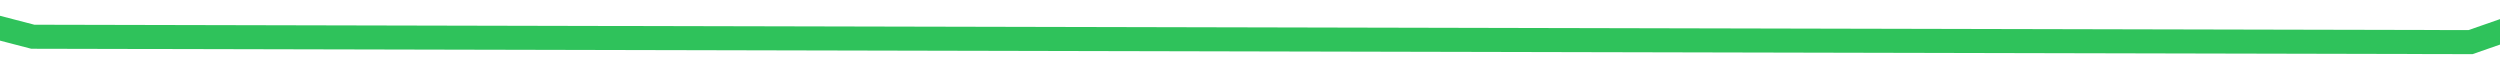
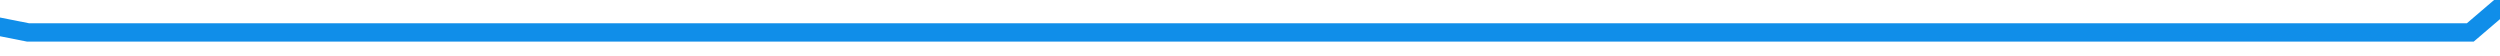
- <svg xmlns="http://www.w3.org/2000/svg" version="1.1" width="208px" height="6px" preserveAspectRatio="xMinYMid meet" viewBox="1160 733  208 4">
-   <g transform="matrix(0.9902681 0.1391731 -0.1391731 0.9902681 114.5934 -168.7618 )">
-     <path d="M 0 113.483  L 240.425 167.06  L 463.019 71.194  L 739.723 103.15  L 940.628 75.367  L 1087.295 0  L 1362 95.631  " stroke-width="2" stroke="#2fc25b" fill="none" transform="matrix(1 0 0 1 424 646 )" />
+ <svg xmlns="http://www.w3.org/2000/svg" version="1.1" width="272px" height="6px" preserveAspectRatio="xMinYMid meet" viewBox="1158 775  272 4">
+   <g transform="matrix(0.9975641 -0.06975647 0.06975647 0.9975641 -51.04866 92.15761 )">
+     <path d="M 0 108.125  L 306.45 26.481  L 438.935 16.17  L 737.337 97.253  L 1002.407 115.789  L 1157.619 0.834  L 1361.381 13.826  " stroke-width="2" stroke="#108ee9" fill="none" transform="matrix(1 0 0 1 424 671 )" />
  </g>
</svg>
